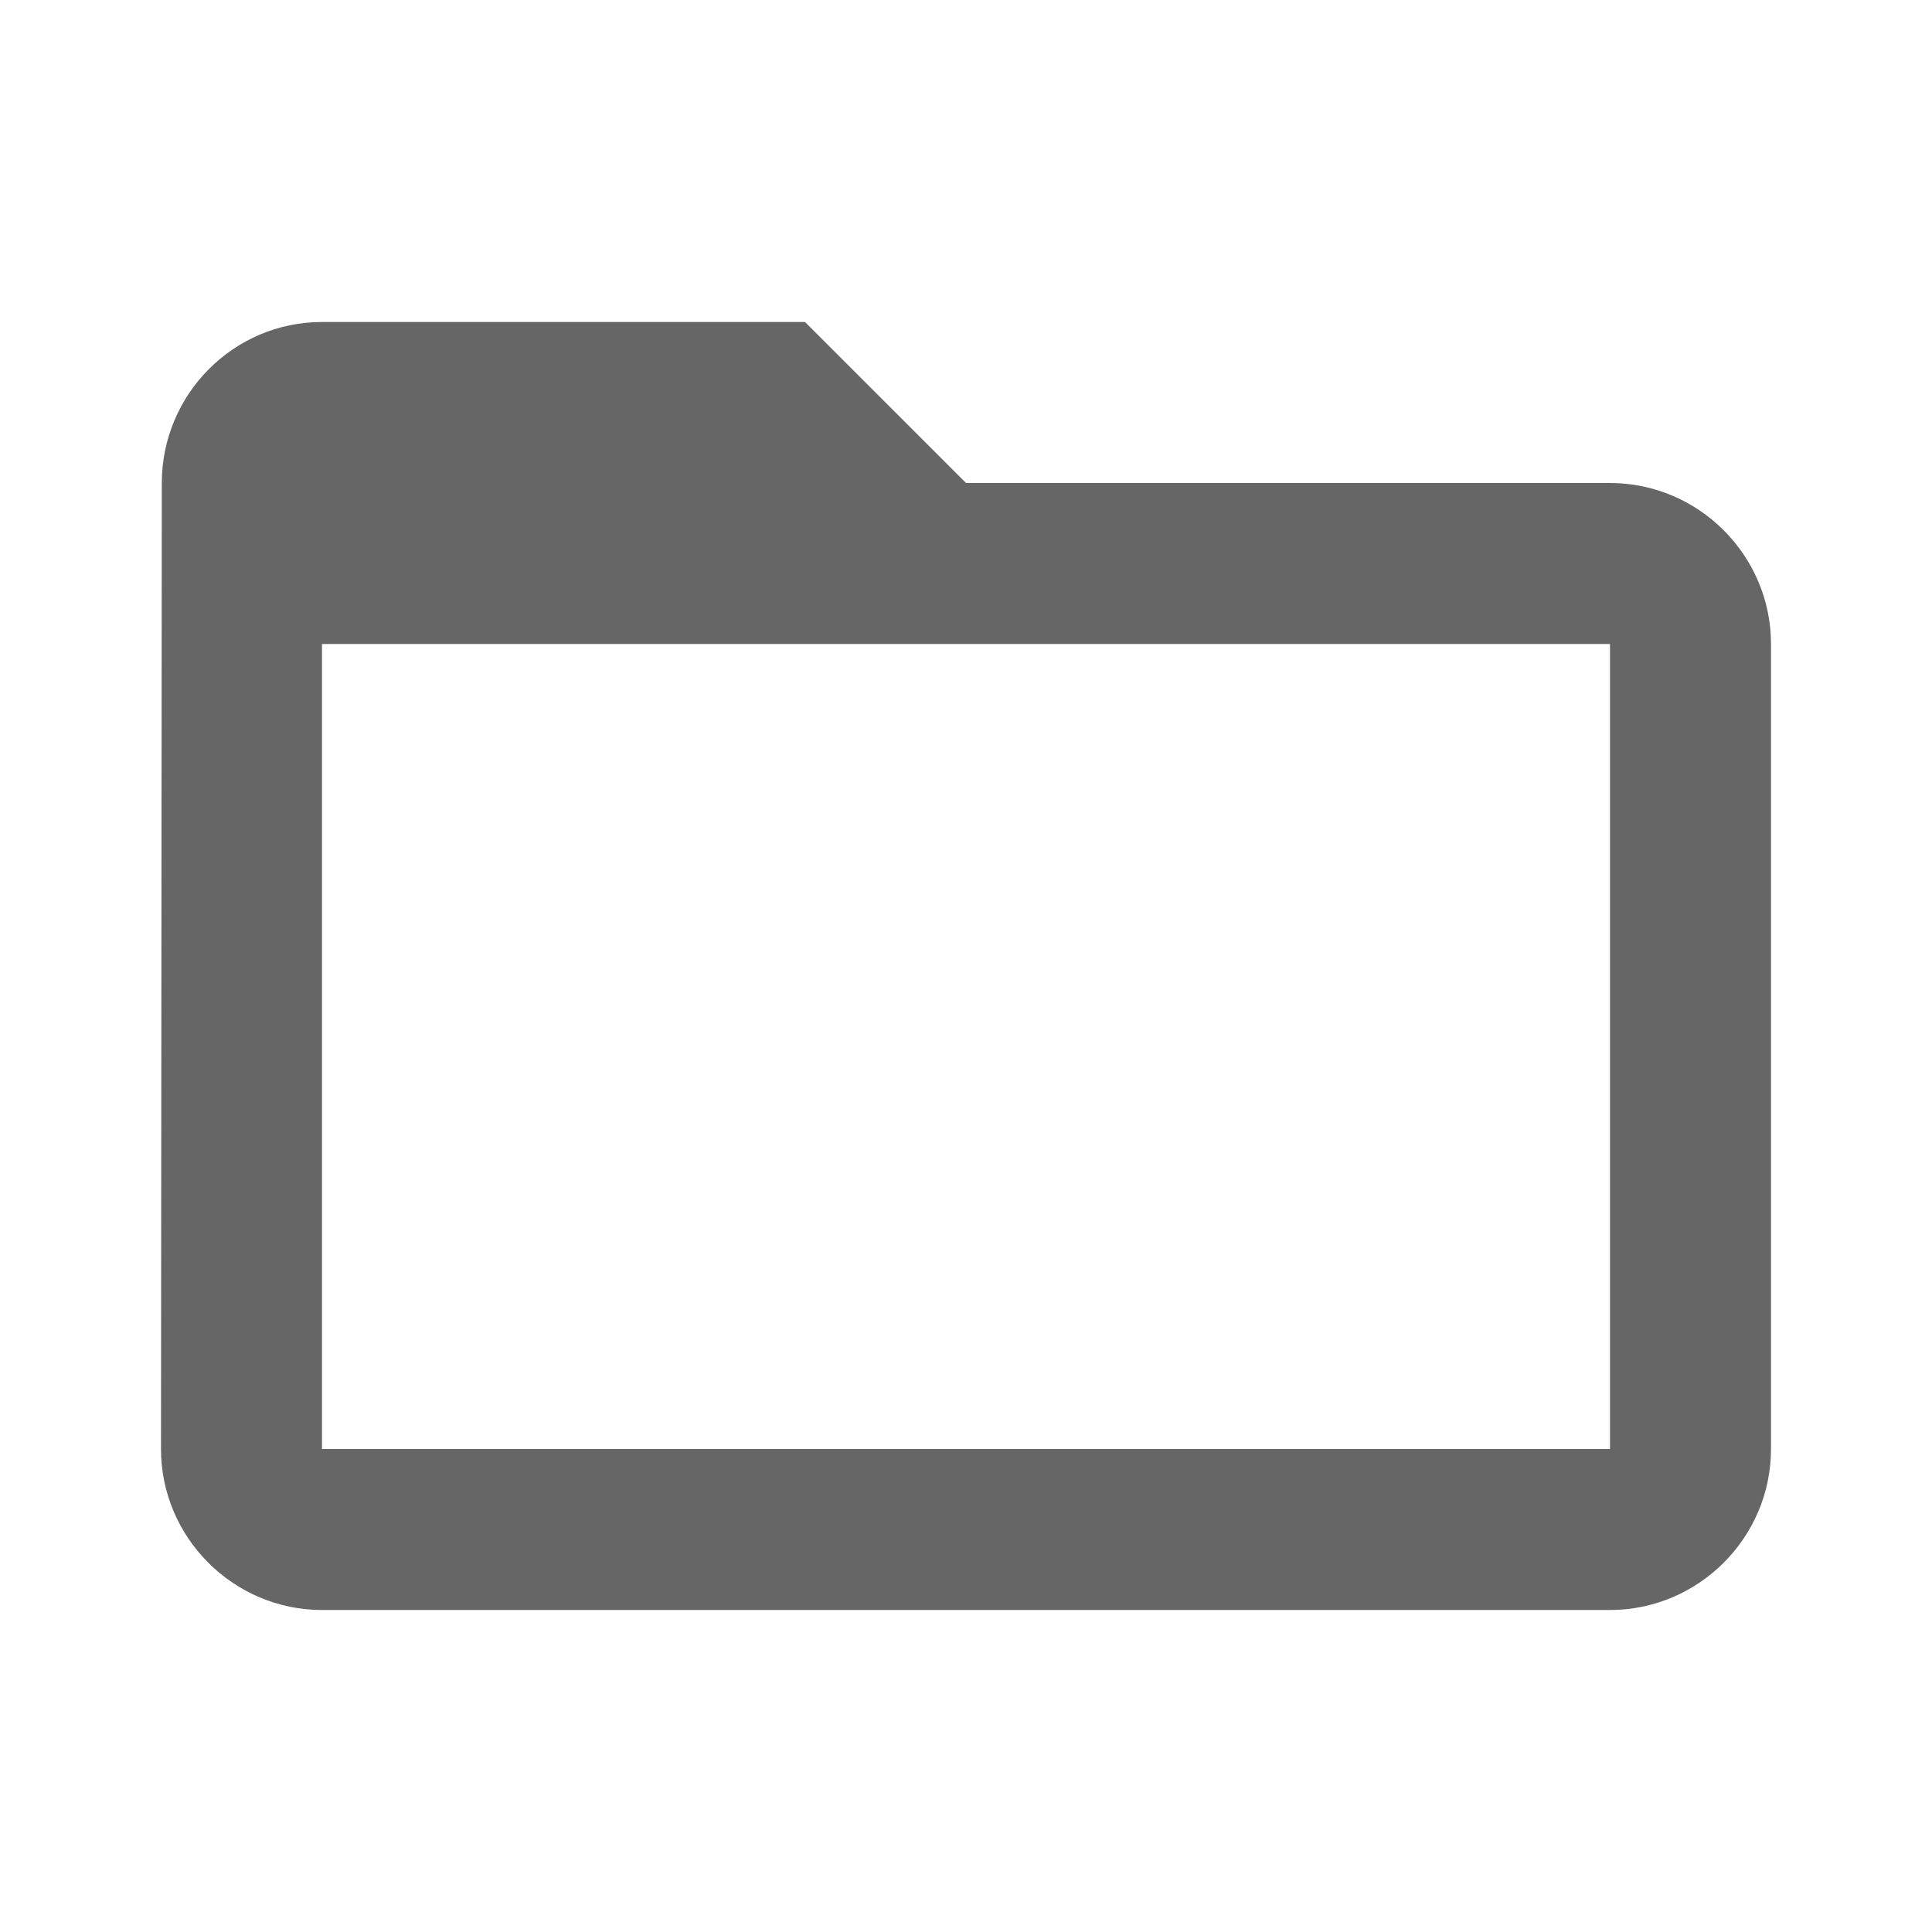
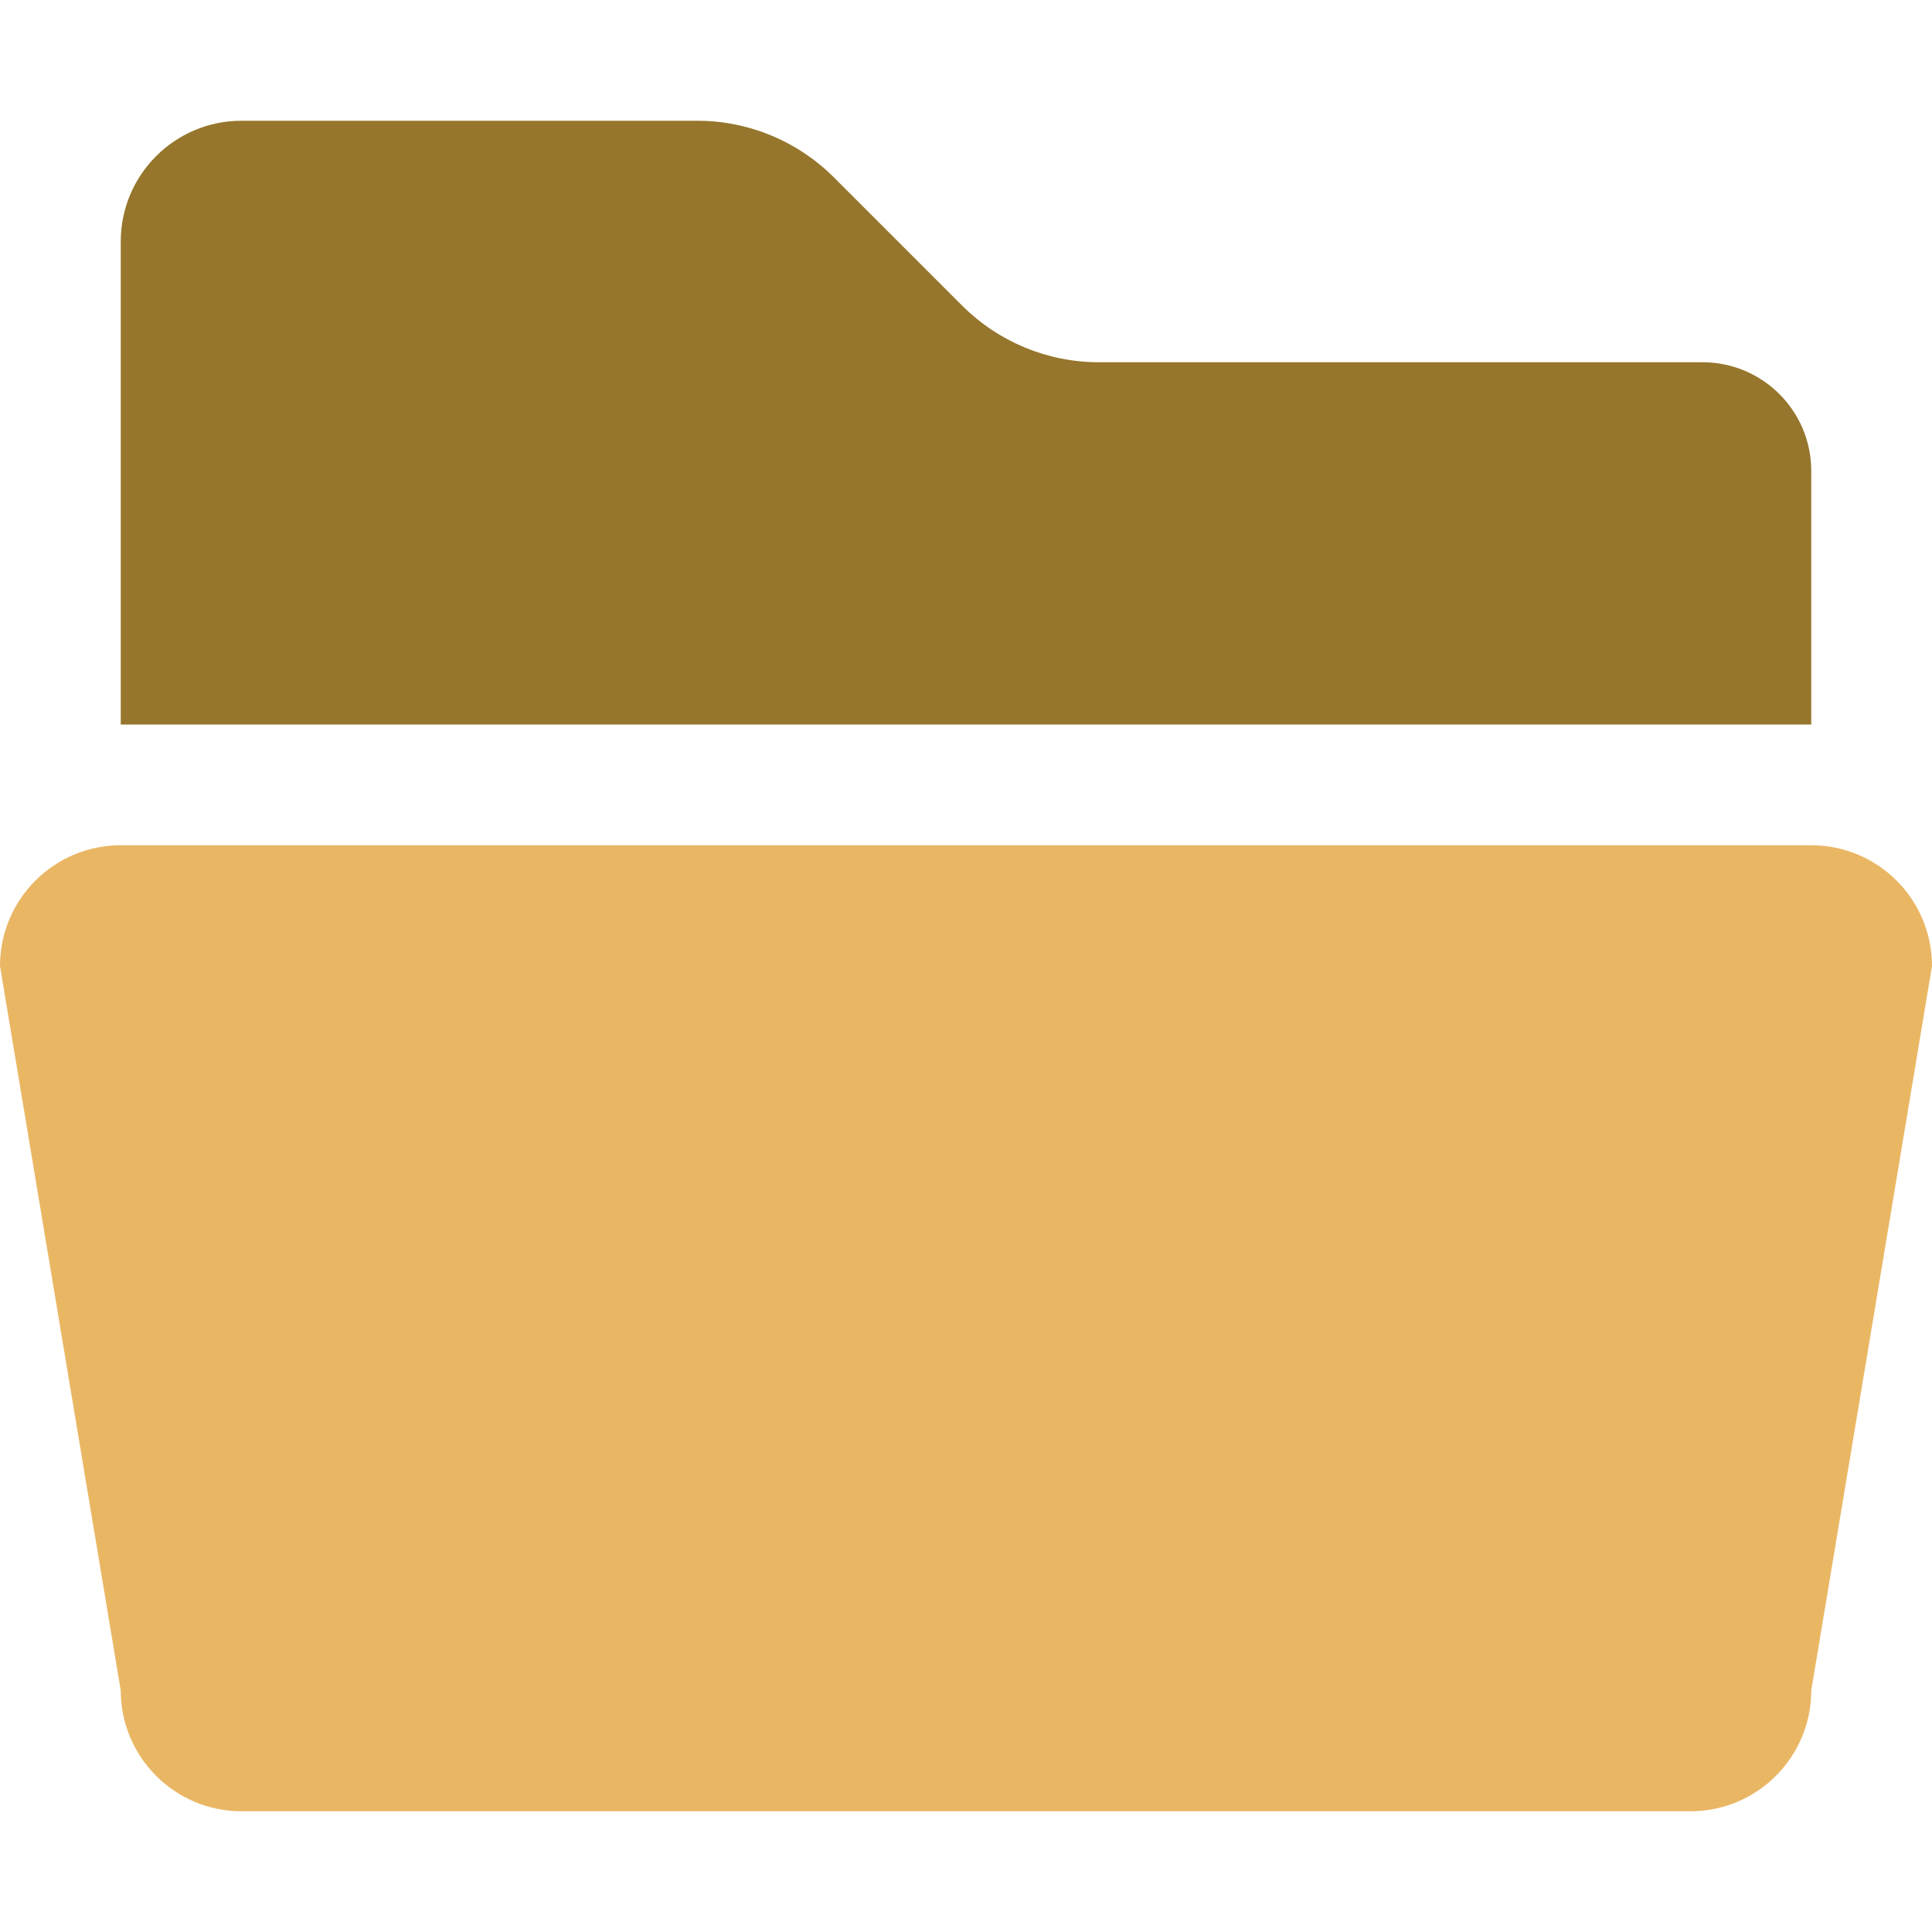
- <svg xmlns="http://www.w3.org/2000/svg" version="1.1" id="Layer_1" x="0px" y="0px" width="24px" height="24px" viewBox="0 0 24 24" enable-background="new 0 0 24 24" xml:space="preserve">
+ <svg xmlns="http://www.w3.org/2000/svg" version="1.1" id="Layer_1" x="0px" y="0px" width="16px" height="16px" viewBox="0 0 16 16" enable-background="new 0 0 16 16" xml:space="preserve">
  <g id="icon">
-     <path d="M20,6h-8l-2,-2H4c-1.1,0,-1.99,0.9,-1.99,2L2,18c0,1.1,0.9,2,2,2h16c1.1,0,2,-0.9,2,-2V8c0,-1.1,-0.9,-2,-2,-2zm0,12H4V8h16v10z" fill="#666666" />
+     <path d="M15,6H1V2c0,-0.552,0.448,-1,1,-1h3.775c0.424,0,0.831,0.169,1.131,0.469l1.063,1.063C8.269,2.831,8.676,3,9.1,3h5c0.497,0,0.9,0.403,0.9,0.9V6z" fill-rule="evenodd" fill="#96762C" />
+     <path d="M14,15H2c-0.552,0,-1,-0.448,-1,-1L0,8c0,-0.552,0.448,-1,1,-1h14c0.552,0,1,0.448,1,1l-1,6C15,14.552,14.552,15,14,15z" fill-rule="evenodd" fill="#E9B664" />
  </g>
</svg>
